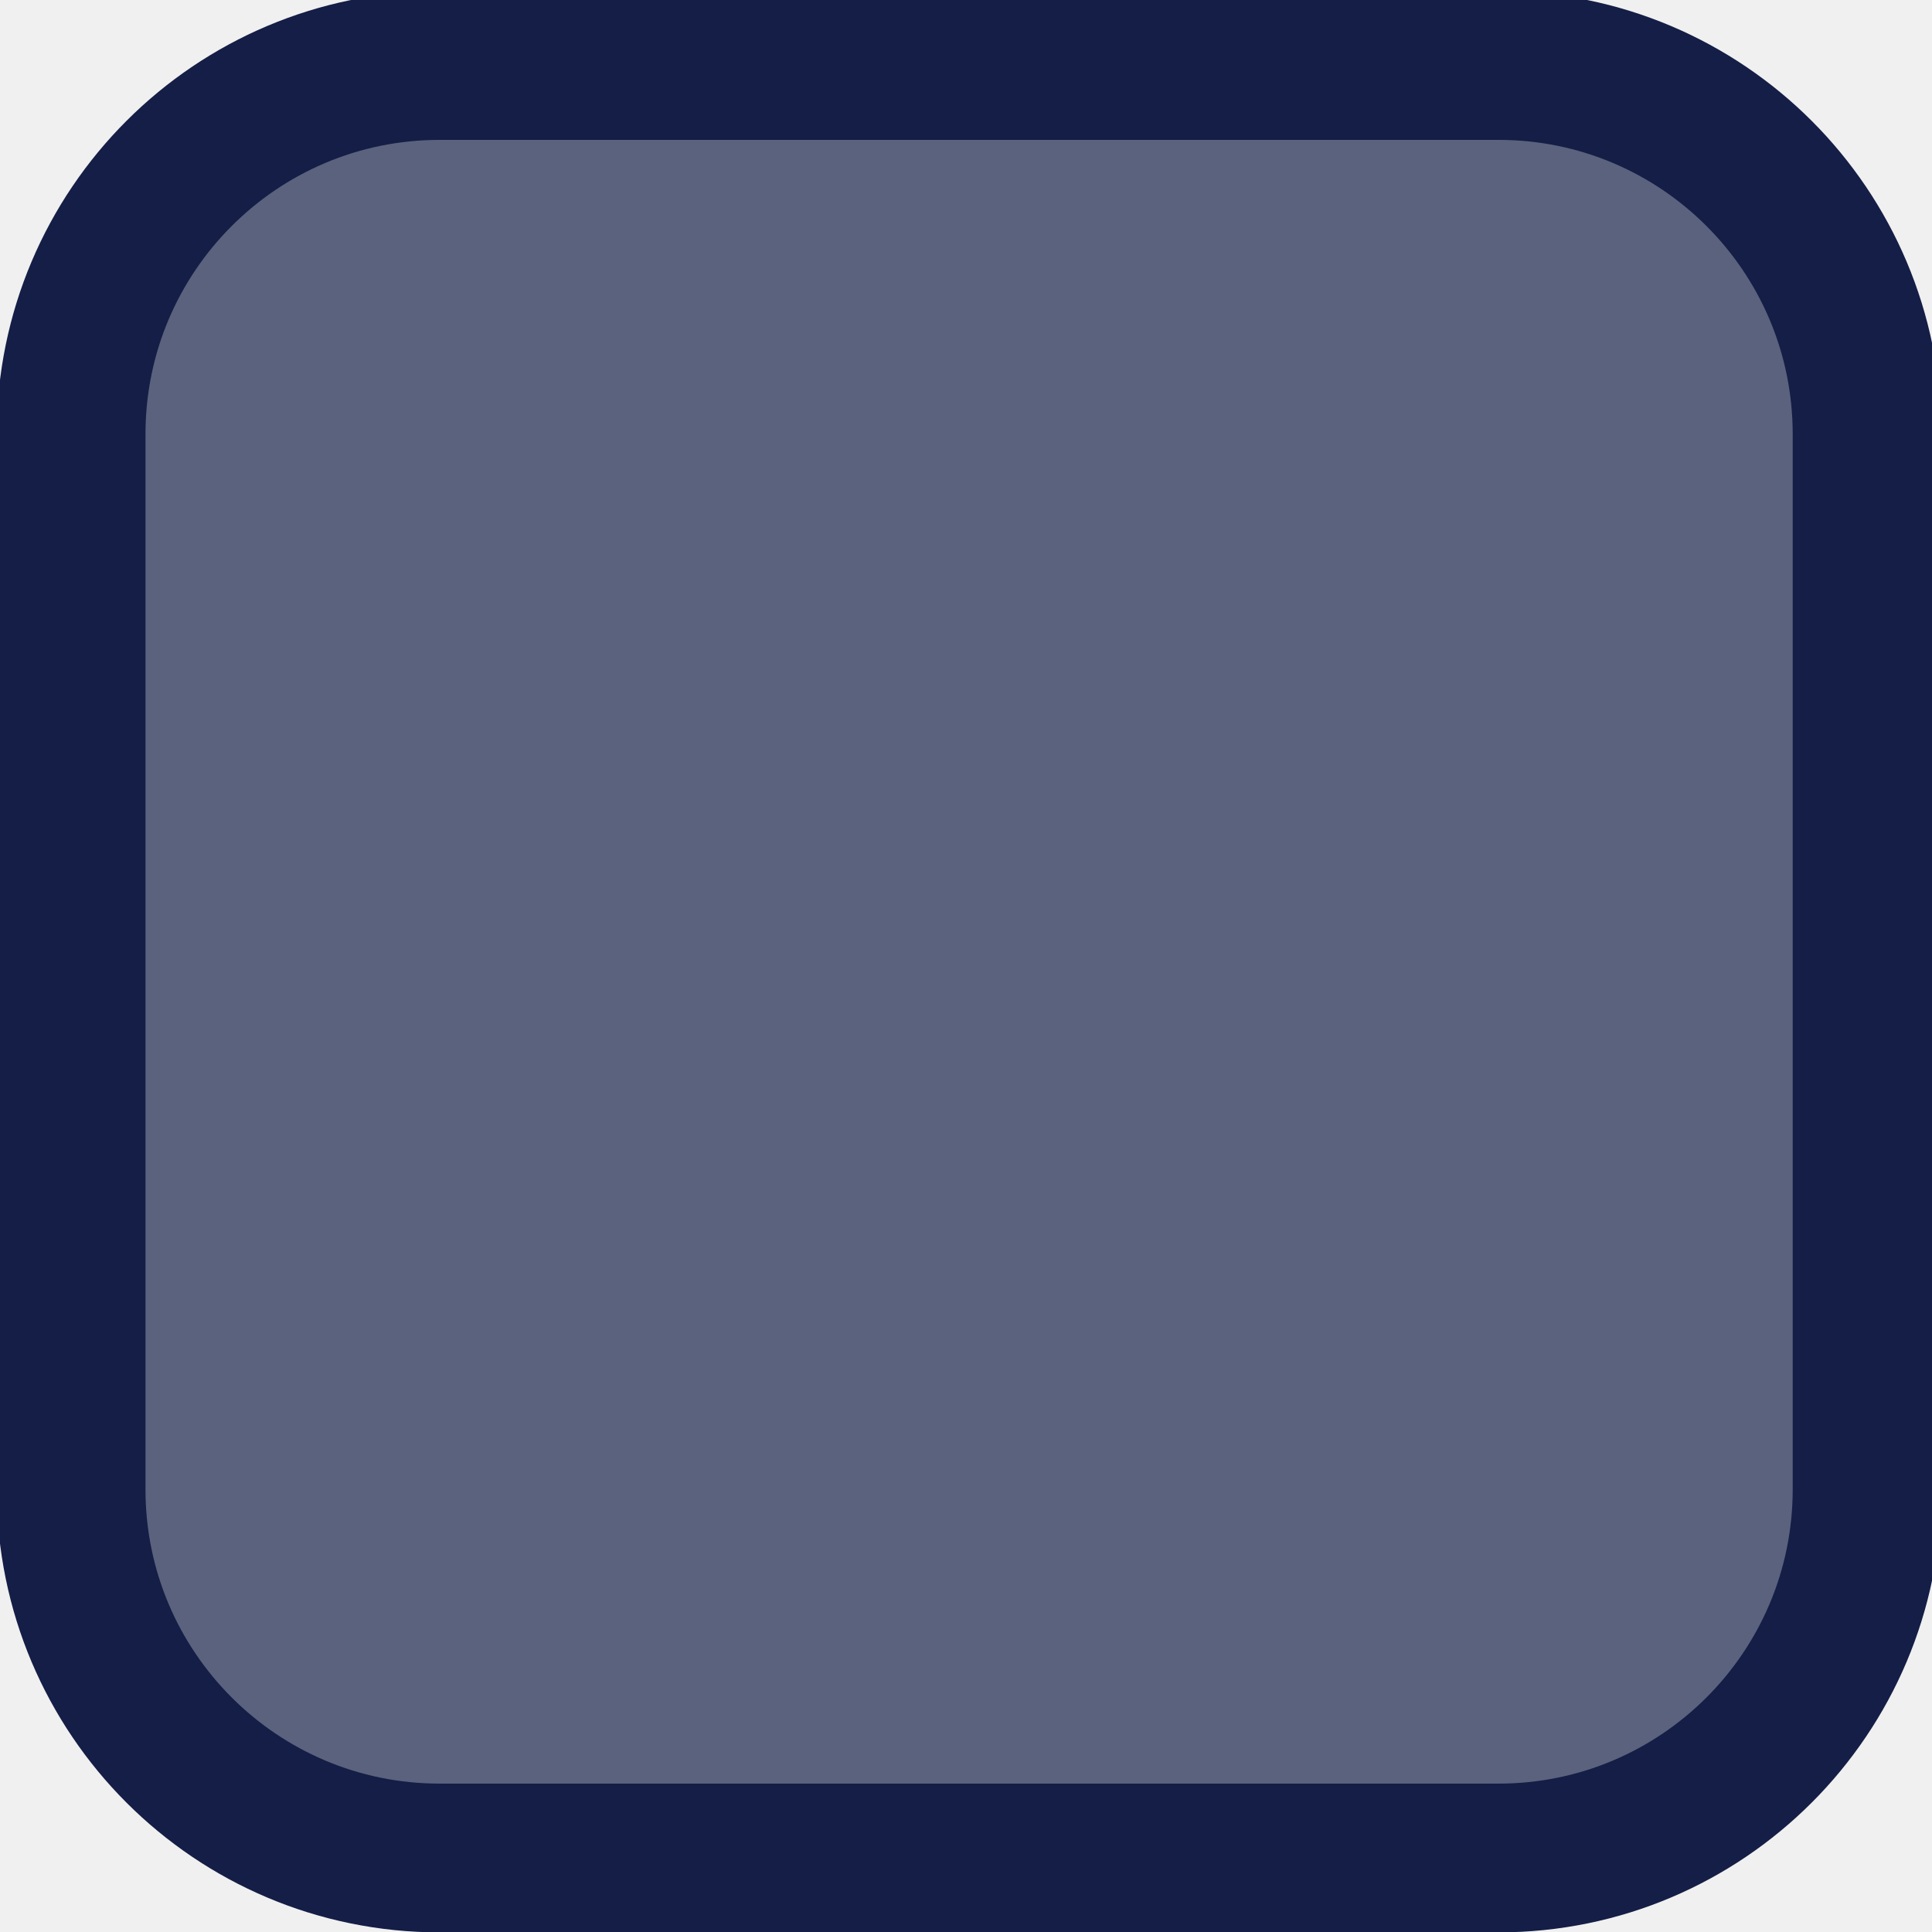
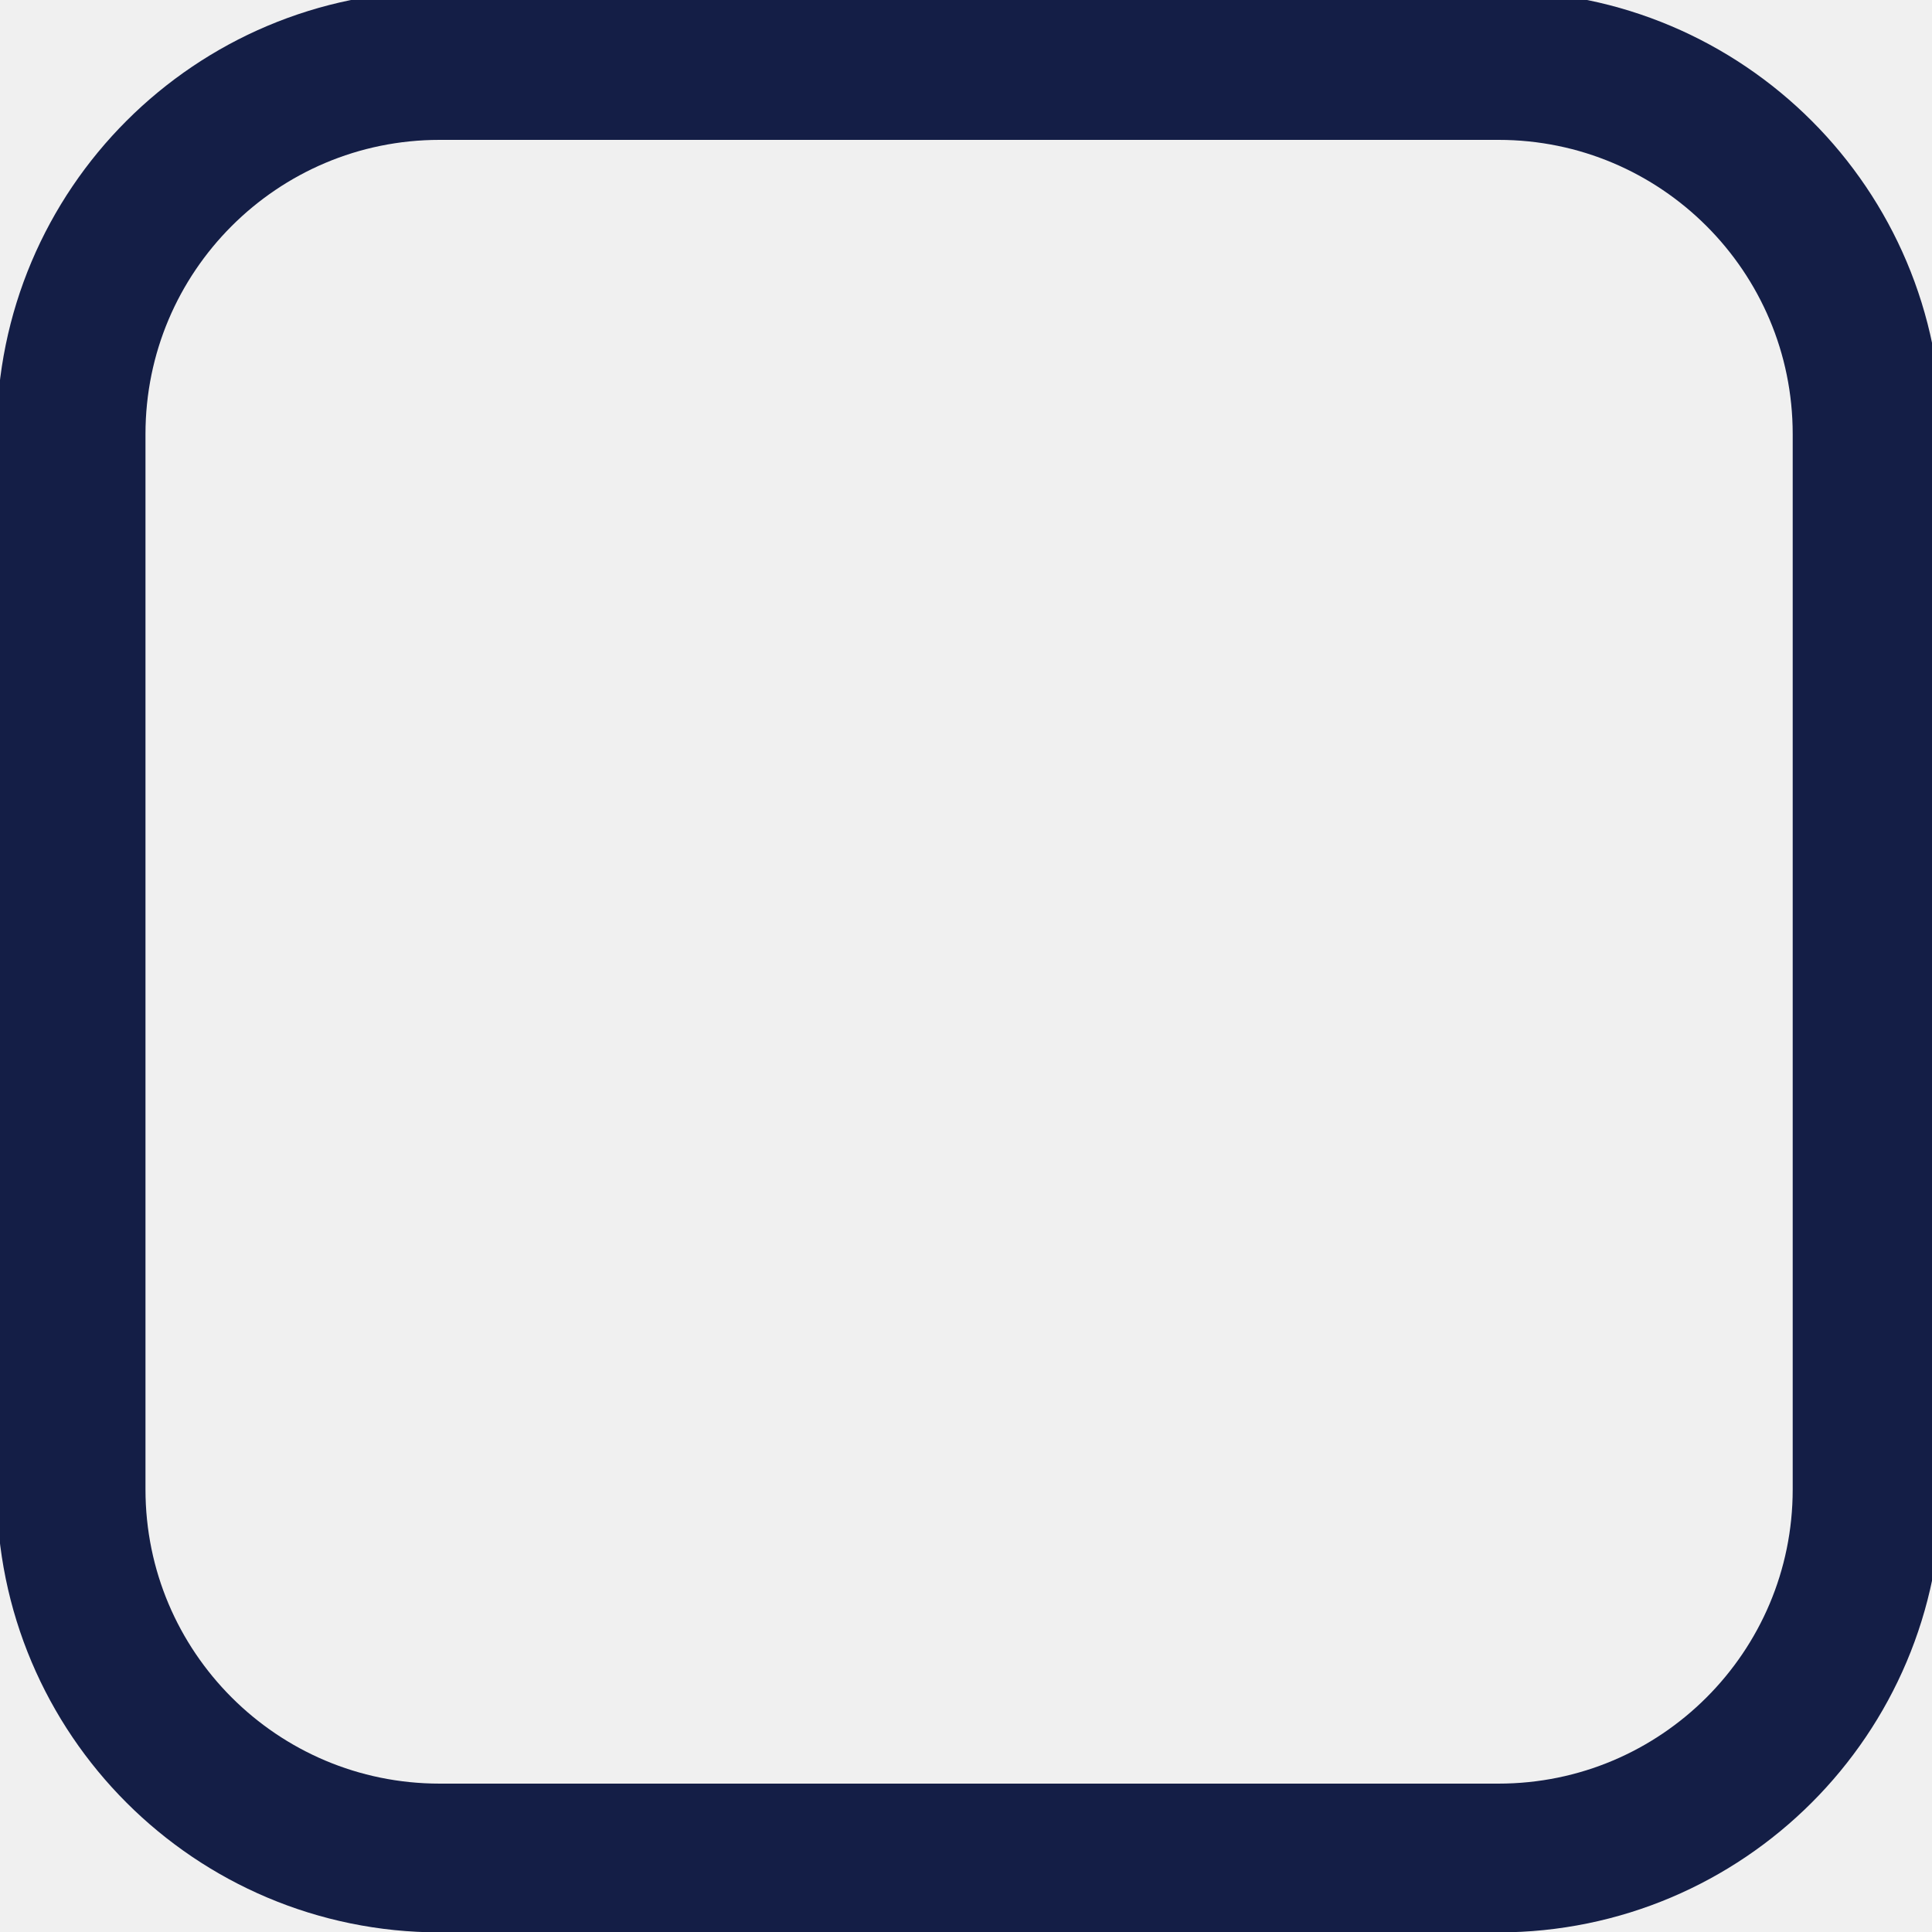
<svg xmlns="http://www.w3.org/2000/svg" xmlns:ns1="http://www.openswatchbook.org/uri/2009/osb" width="10" height="10" viewBox="0 0 10 10" id="svg2" version="1.1">
  <defs id="defs4">
    <linearGradient id="linearGradient5582" ns1:paint="solid">
      <stop style="stop-color:#141e46;stop-opacity:1;" offset="0" id="stop5584" />
    </linearGradient>
  </defs>
  <g id="layer1" transform="translate(0,-1042.362)">
-     <rect style="fill:#141e46;fill-opacity:0.674;stroke:#141e46;stroke-width:0.77;stroke-linecap:round;stroke-miterlimit:9.6;stroke-dasharray:none;stroke-opacity:1" id="rect4136" width="9.296" height="9.278" x="0.368" y="1042.701" ry="1.908" />
+     <rect style="fill:#141e46;fill-opacity:0;stroke:#141e46;stroke-width:0.77;stroke-linecap:round;stroke-miterlimit:9.6;stroke-dasharray:none;stroke-opacity:1" id="rect4136" width="9.296" height="9.278" x="0.368" y="1042.701" ry="1.908" />
    <rect style="fill:#ffffff;fill-opacity:1;stroke:none;stroke-width:10;stroke-miterlimit:4;stroke-dasharray:none;stroke-opacity:1" id="rect4137" width="0.126" height="1.563" x="-2.936" y="1046.822" ry="0.063" />
  </g>
</svg>
